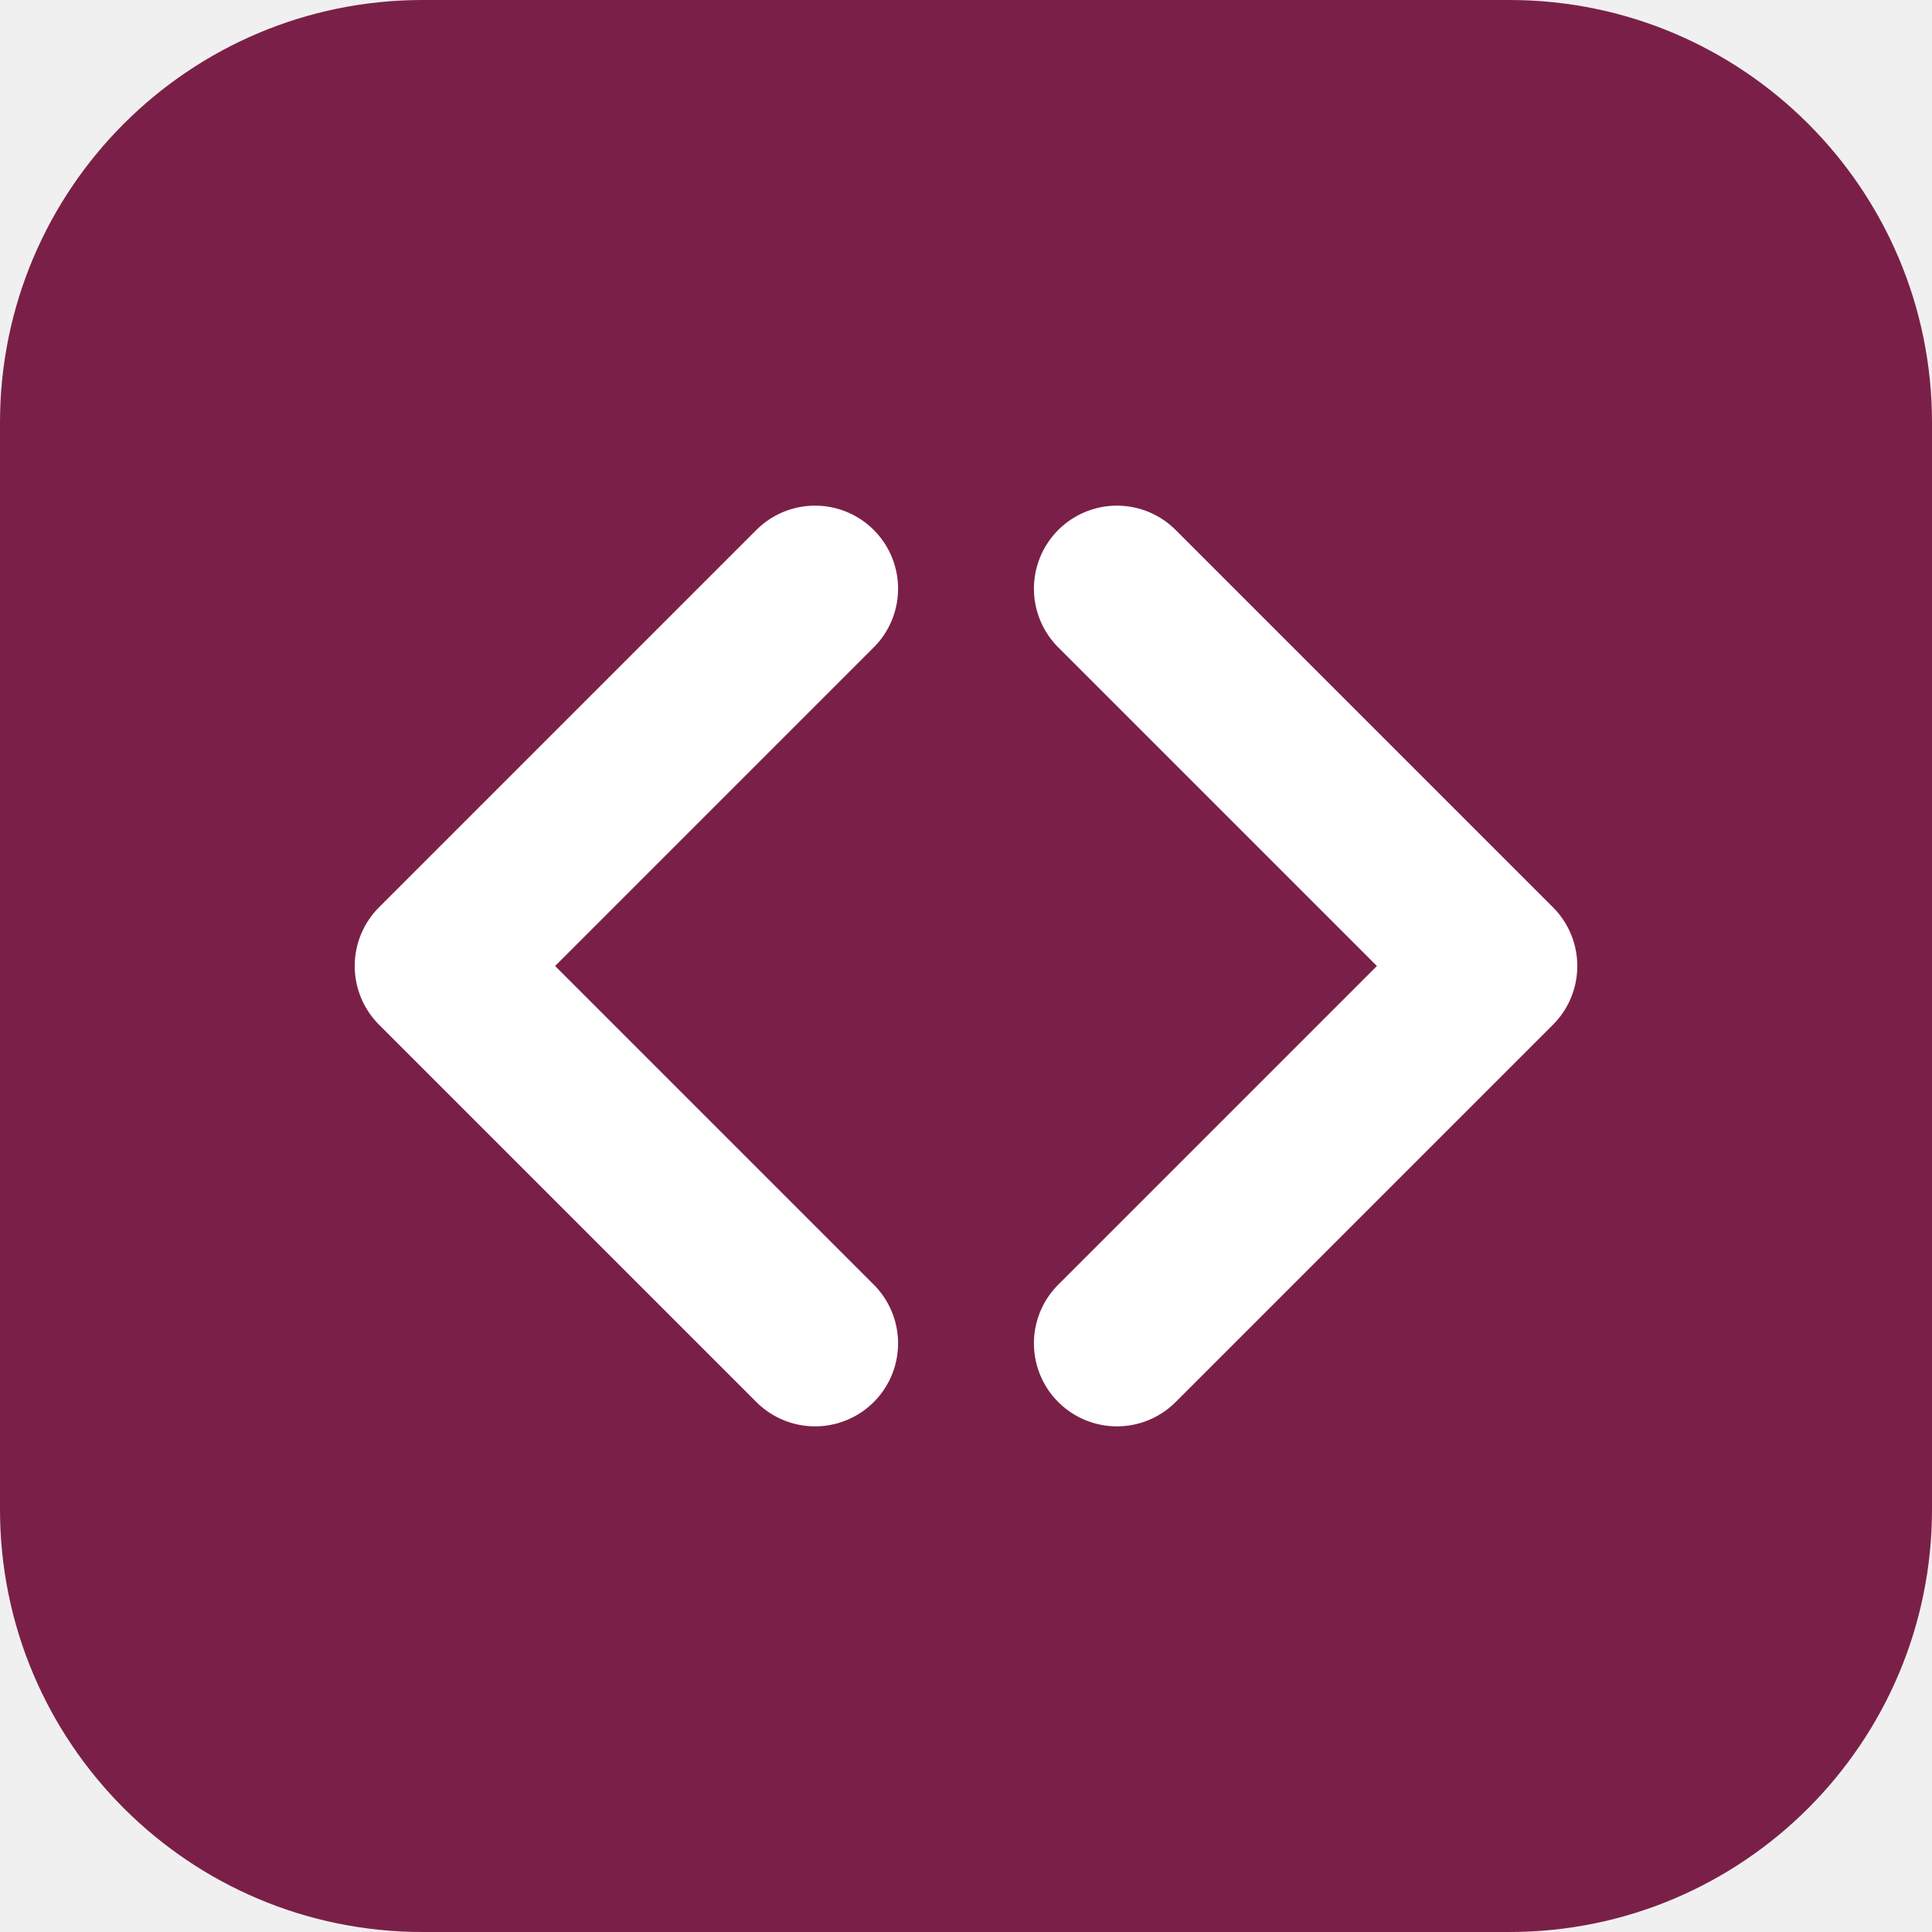
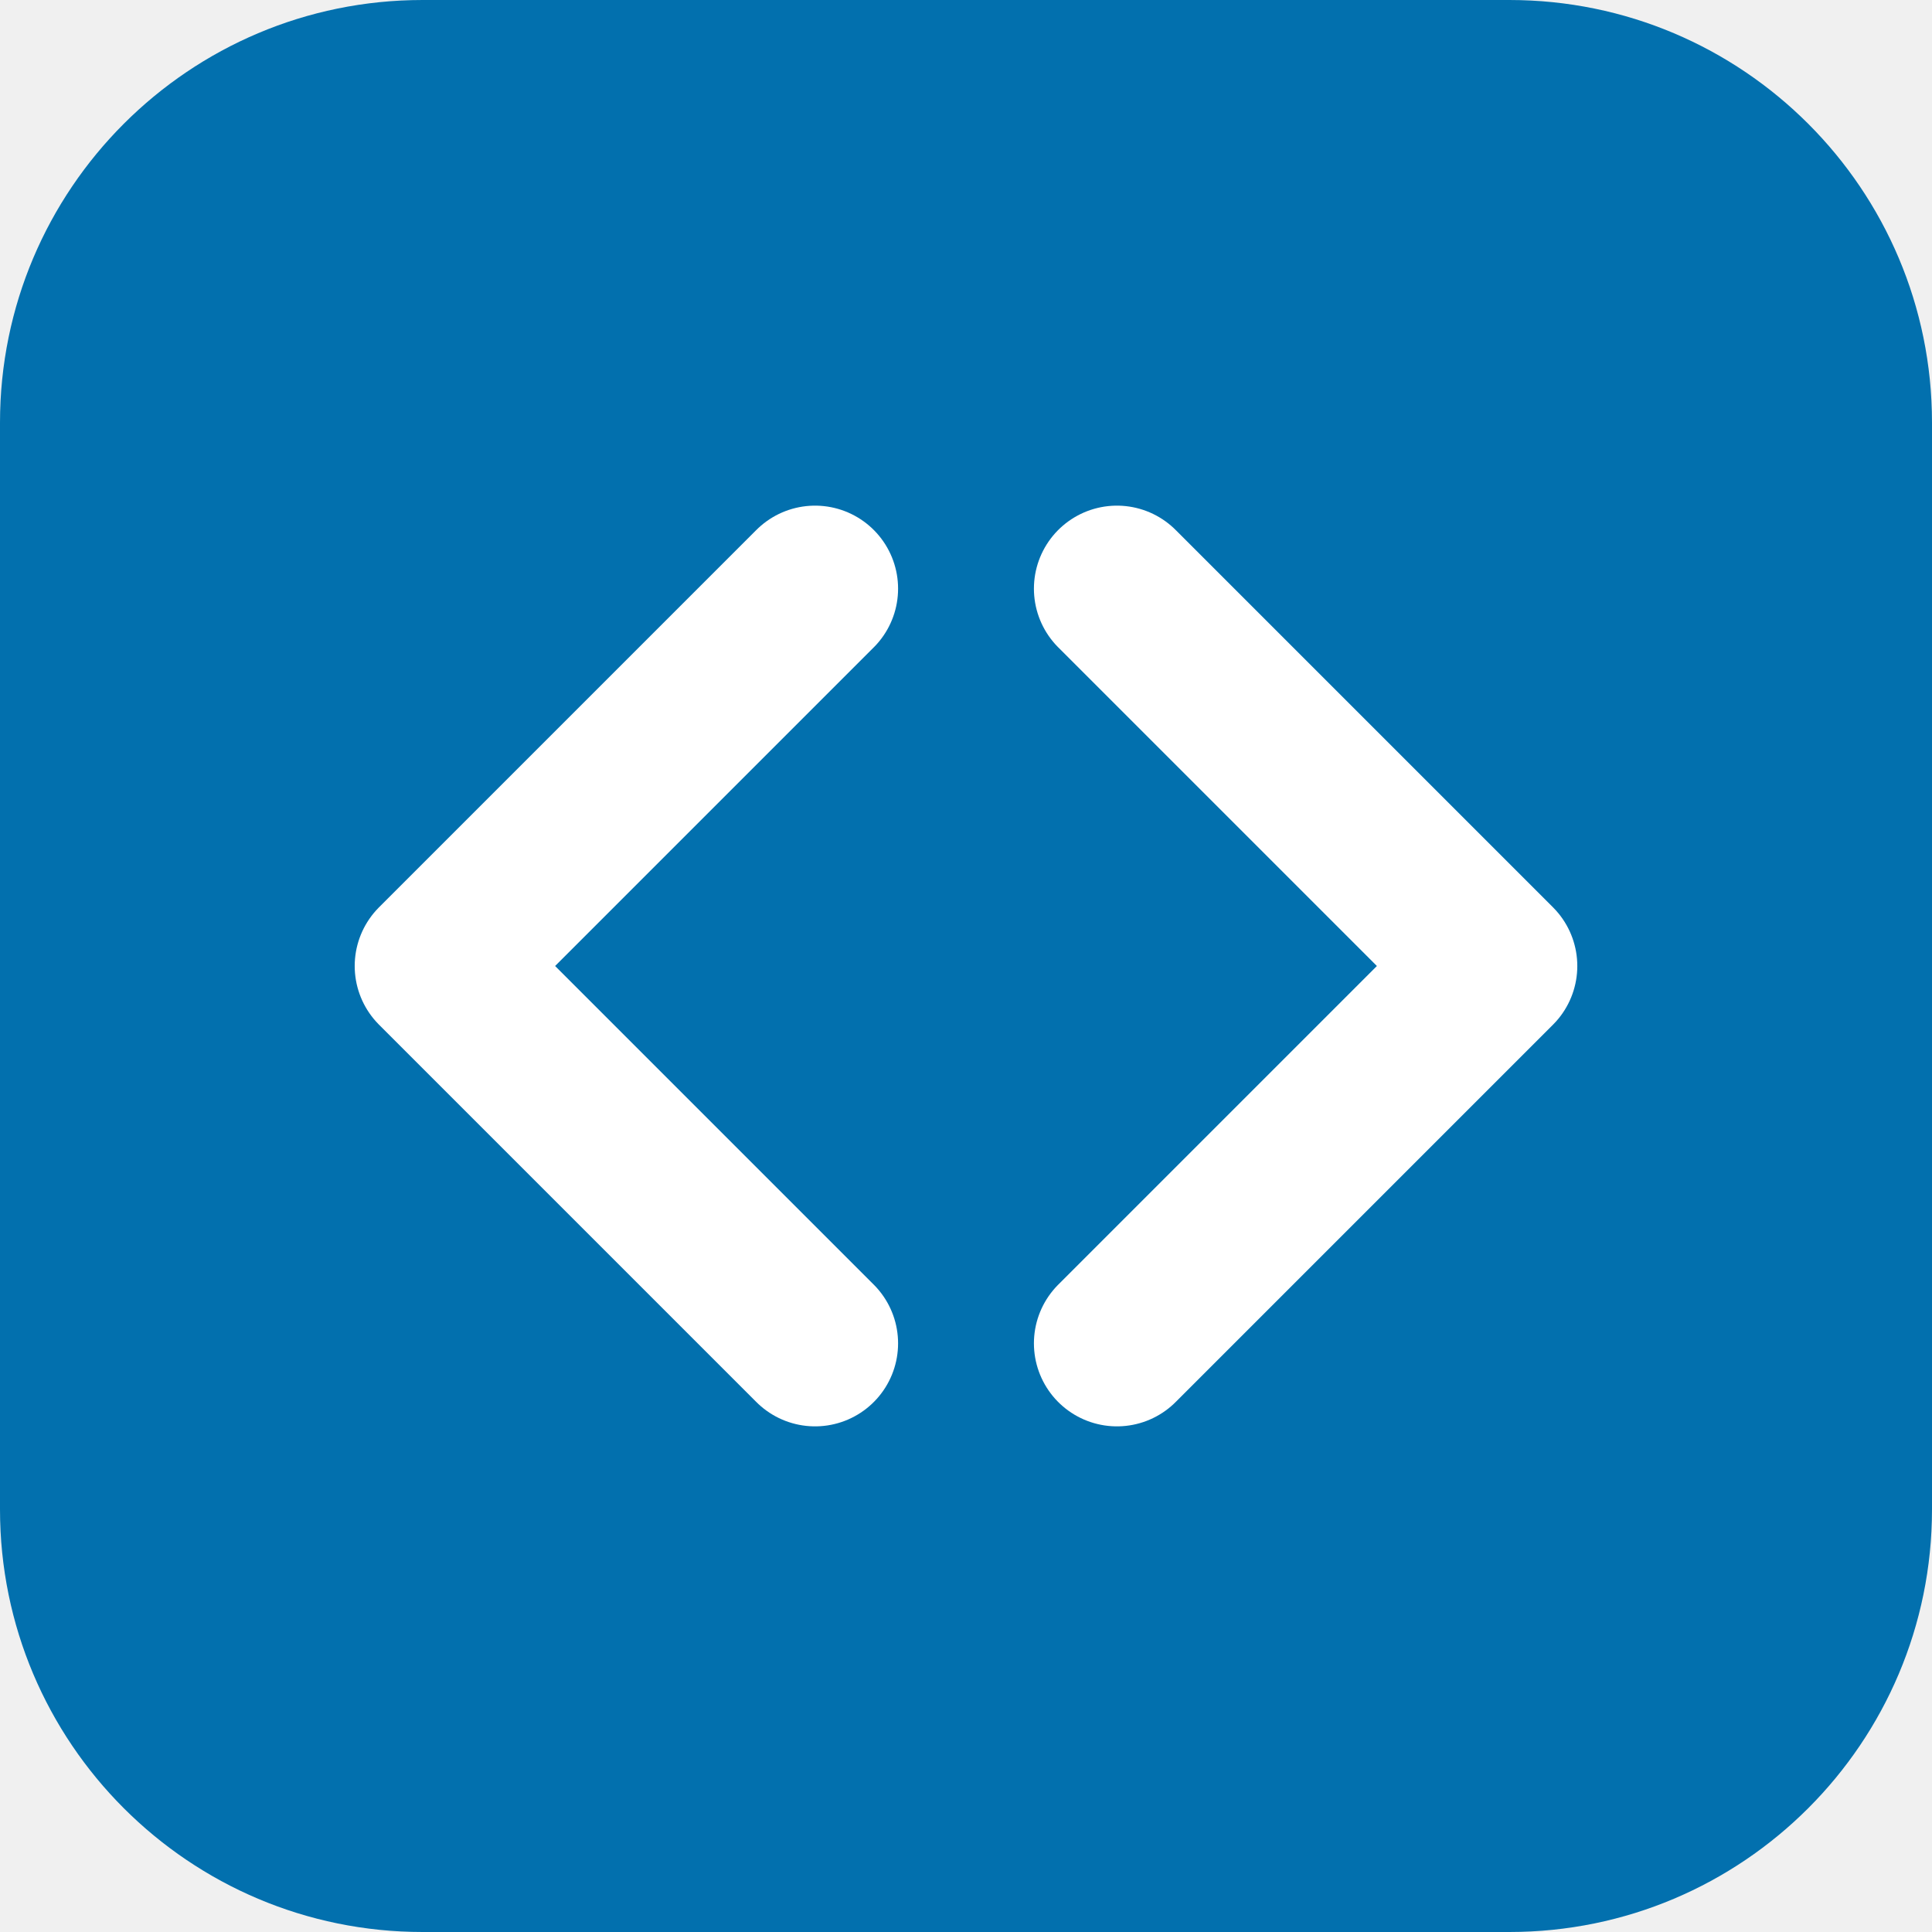
<svg xmlns="http://www.w3.org/2000/svg" viewBox="0 0 64 64">
-   <rect width="64" height="64" rx="14" fill="#7A2048" />
+   <rect width="64" height="64" rx="14" fill="#0270AE" />
  <path d="M27 19.5 14.5 32 27 44.5M37 19.5 49.5 32 37 44.5" fill="none" stroke="#fff" stroke-width="5.5" stroke-linecap="round" stroke-linejoin="round" />
</svg>
